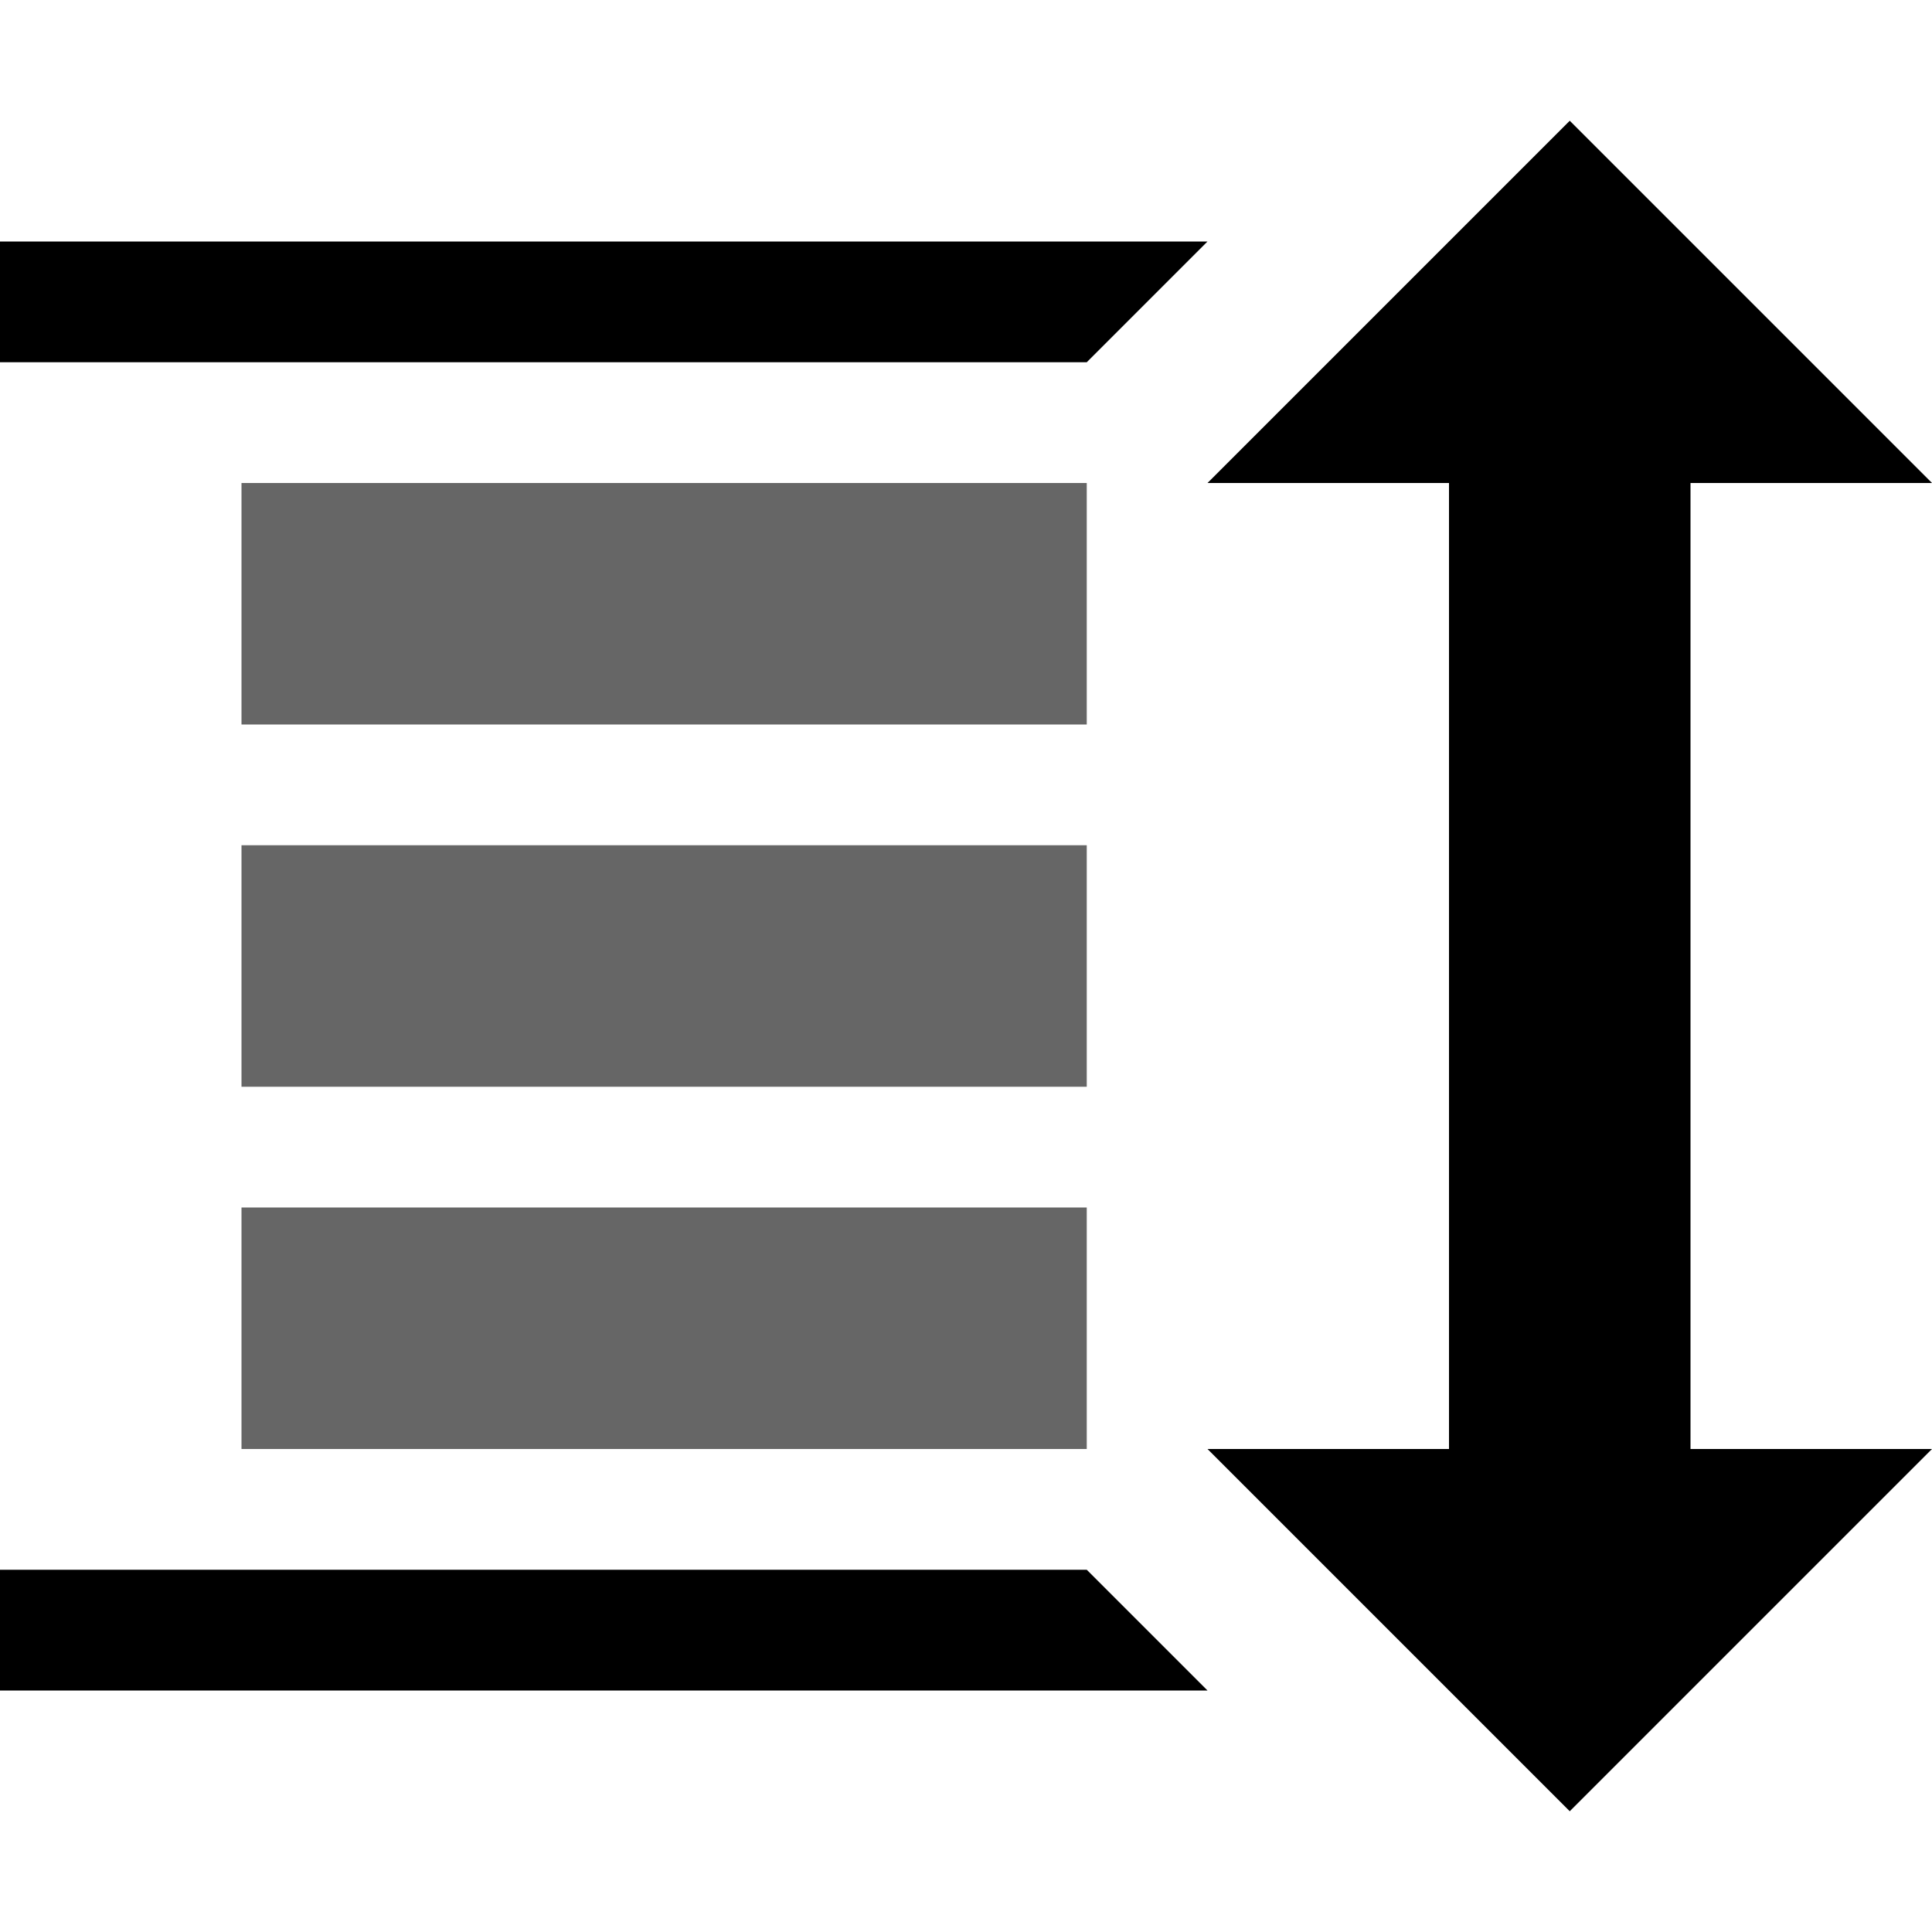
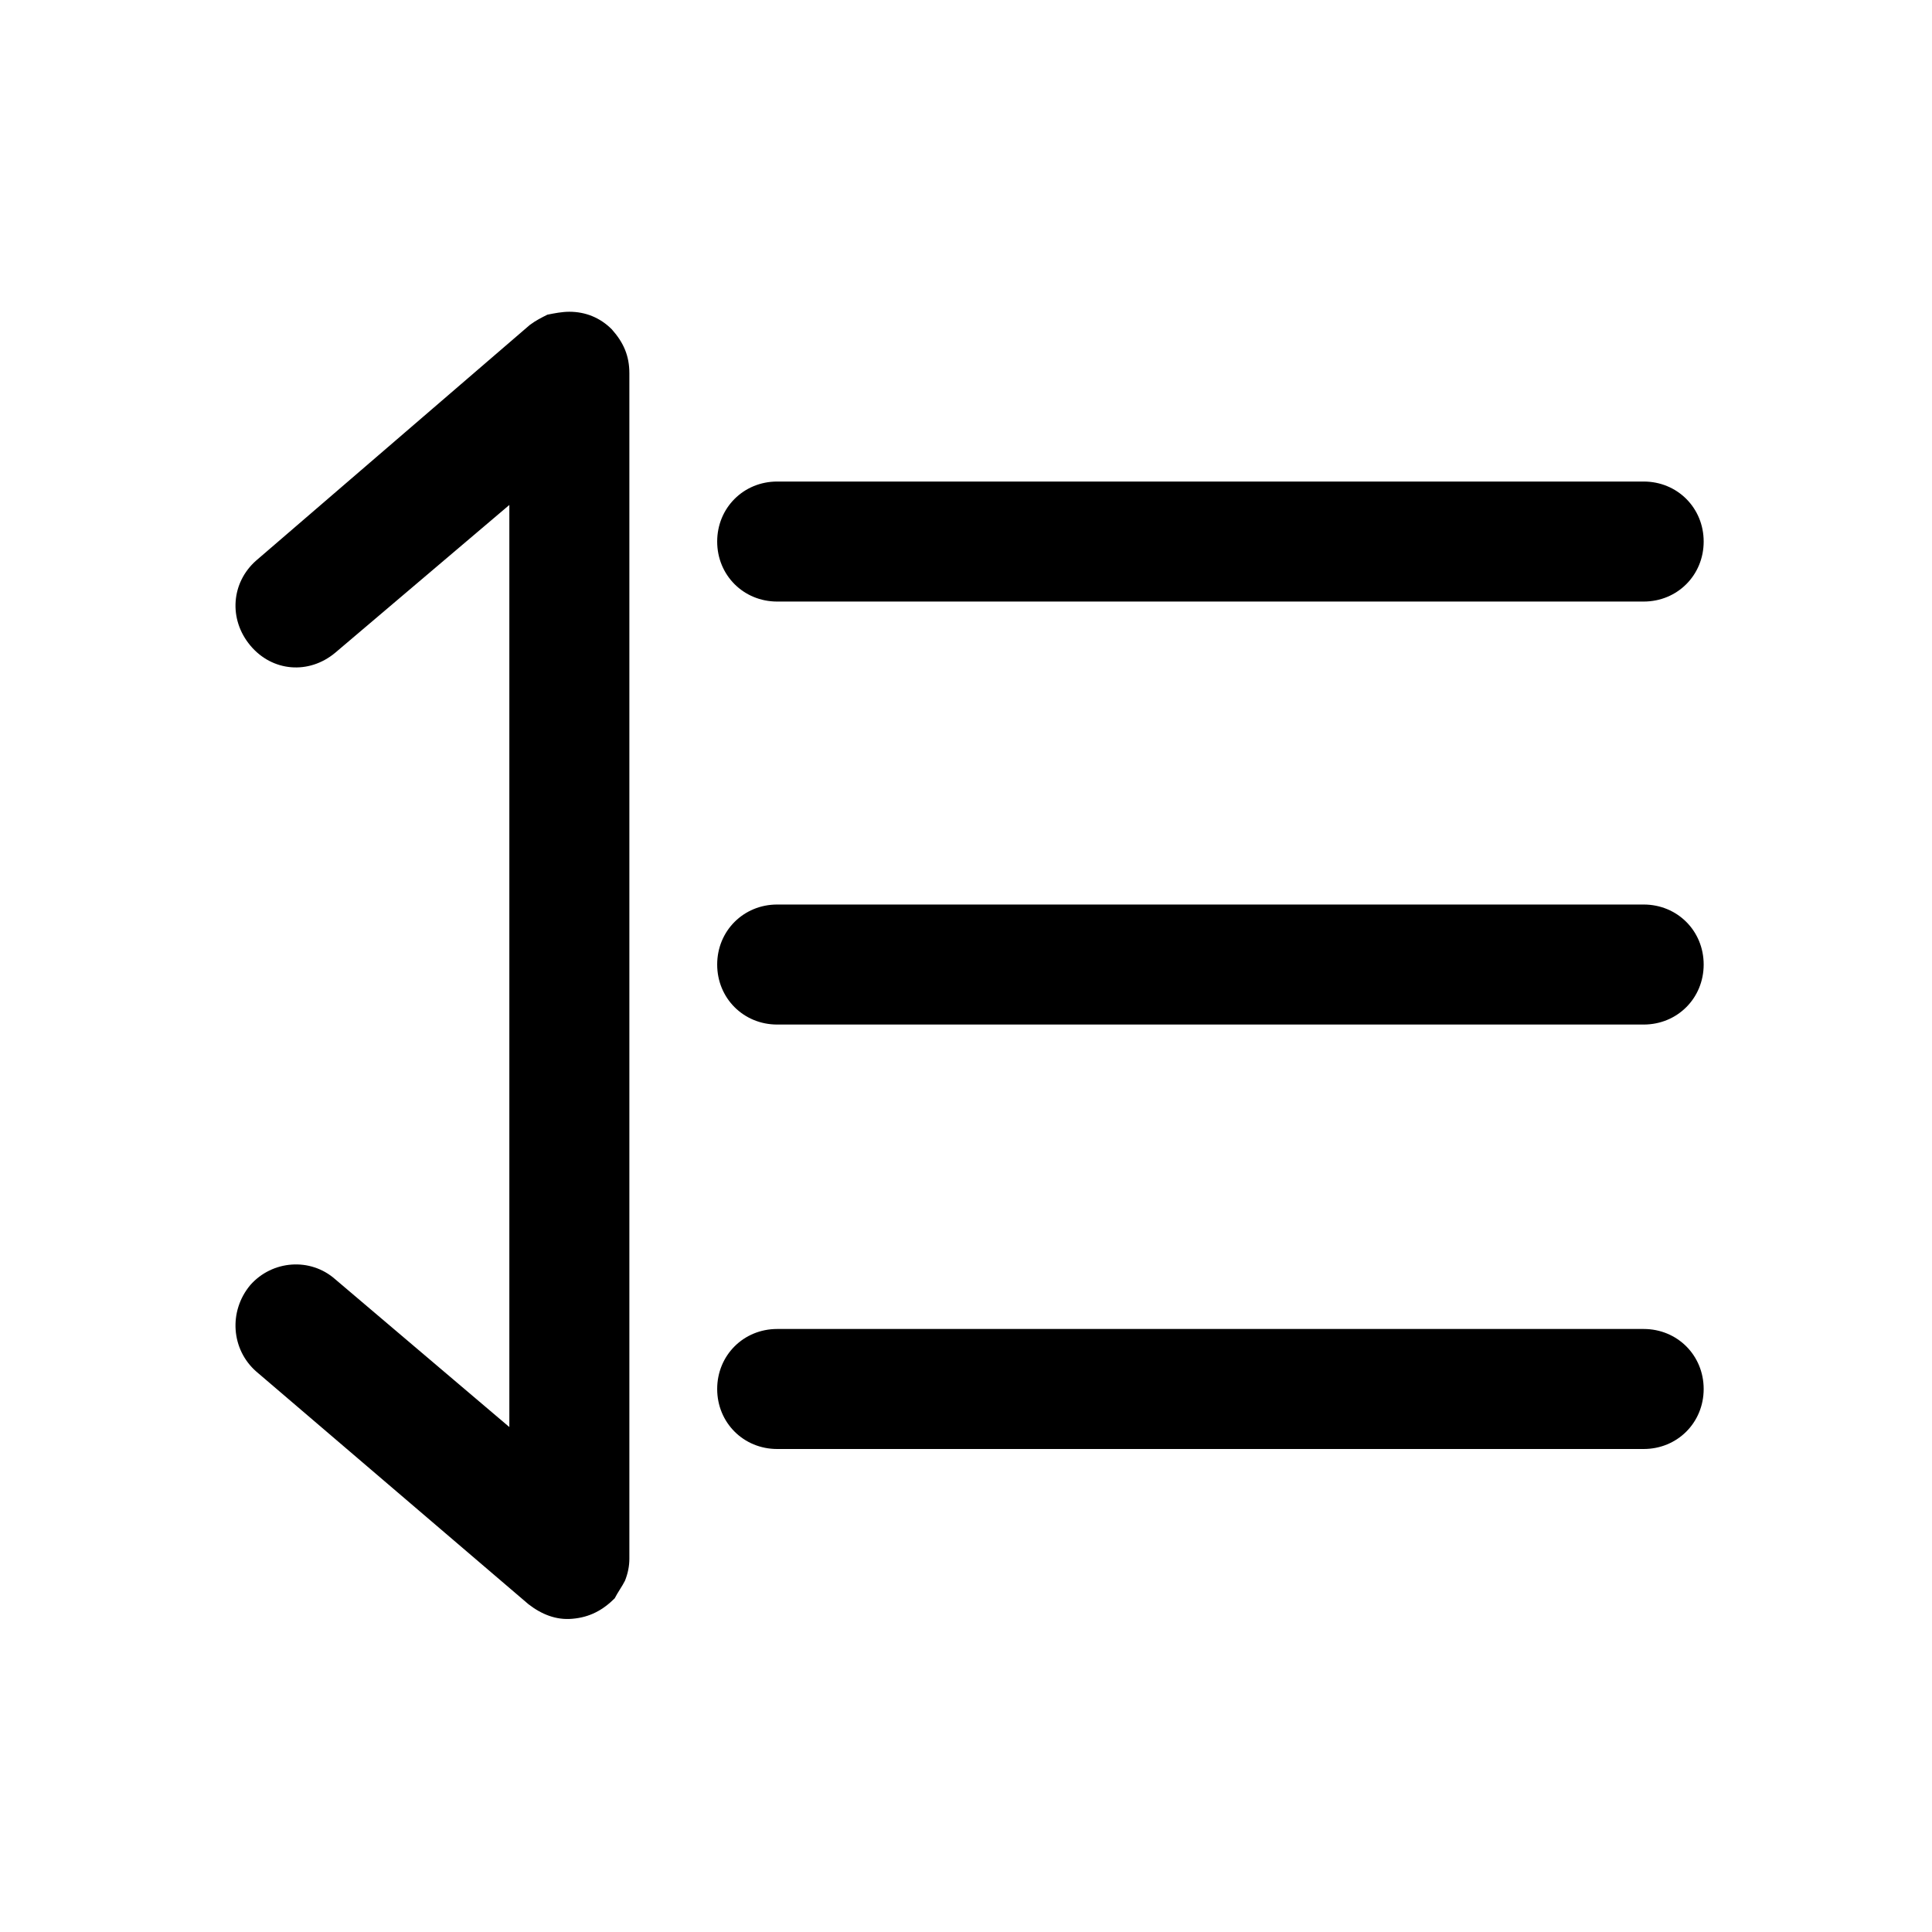
- <svg xmlns="http://www.w3.org/2000/svg" data-icon="OverflowScroll" aria-hidden="true" focusable="false" width="16" height="16" viewBox="0 0 16 16" version="1.1" style="display: block">
-   <path fill-rule="evenodd" clip-rule="evenodd" d="M13 2v1l-1-1h1zM9 3l1-1H0v1h9zm0 10H0v1h10l-1-1zm4 0l-1 1h1v-1z" fill="currentColor" />
-   <path opacity=".6" fill-rule="evenodd" clip-rule="evenodd" d="M2 4h7v2H2V4zm0 3h7v2H2V7zm7 3H2v2h7v-2z" fill="currentColor" />
-   <path fill-rule="evenodd" clip-rule="evenodd" d="M10 4h2v8h-2l3 3 3-3h-2V4h2l-3-3-3 3z" fill="currentColor" />
+ <svg xmlns="http://www.w3.org/2000/svg" version="1.1" id="图层_1" x="0px" y="0px" viewBox="0 0 132 132" style="enable-background:new 0 0 132 132;" xml:space="preserve">
+   <style type="text/css">
+ 	.st0{fill:none;}
+ 	.st1{fill-rule:evenodd;clip-rule:evenodd;fill:currentColor;}
+ </style>
+   <rect id="size" class="st0" width="132" height="132" />
+   <path class="st1" d="M34.8,97.5L22.9,87.4c-1.7-1.5-4.3-1.3-5.8,0.4c-1.5,1.8-1.3,4.4,0.4,5.9l18.6,15.9c0.9,0.7,1.9,1.1,3,1  c1.2-0.1,2.1-0.6,2.9-1.4c0.2-0.4,0.5-0.8,0.7-1.2c0.2-0.5,0.3-1,0.3-1.5V25.5c0-1.2-0.4-2.1-1.2-3c-0.8-0.8-1.8-1.2-2.9-1.2  c-0.5,0-1,0.1-1.5,0.2c-0.4,0.2-0.8,0.4-1.2,0.7L17.5,38.3c-1.7,1.5-1.9,4-0.4,5.8c1.5,1.8,4,2,5.8,0.5l11.9-10.1V97.5z M53.1,32.9  c-2.3,0-4.1,1.8-4.1,4.1c0,2.3,1.8,4.1,4.1,4.1h59.2c2.3,0,4.1-1.8,4.1-4.1c0-2.3-1.8-4.1-4.1-4.1H53.1z M53.1,61.8h59.2  c2.3,0,4.1,1.8,4.1,4.1c0,2.3-1.8,4.1-4.1,4.1H53.1c-2.3,0-4.1-1.8-4.1-4.1C49,63.6,50.8,61.8,53.1,61.8z M53.1,90.8h59.2  c2.3,0,4.1,1.8,4.1,4.1s-1.8,4.1-4.1,4.1H53.1c-2.3,0-4.1-1.8-4.1-4.1S50.8,90.8,53.1,90.8z" />
</svg>
